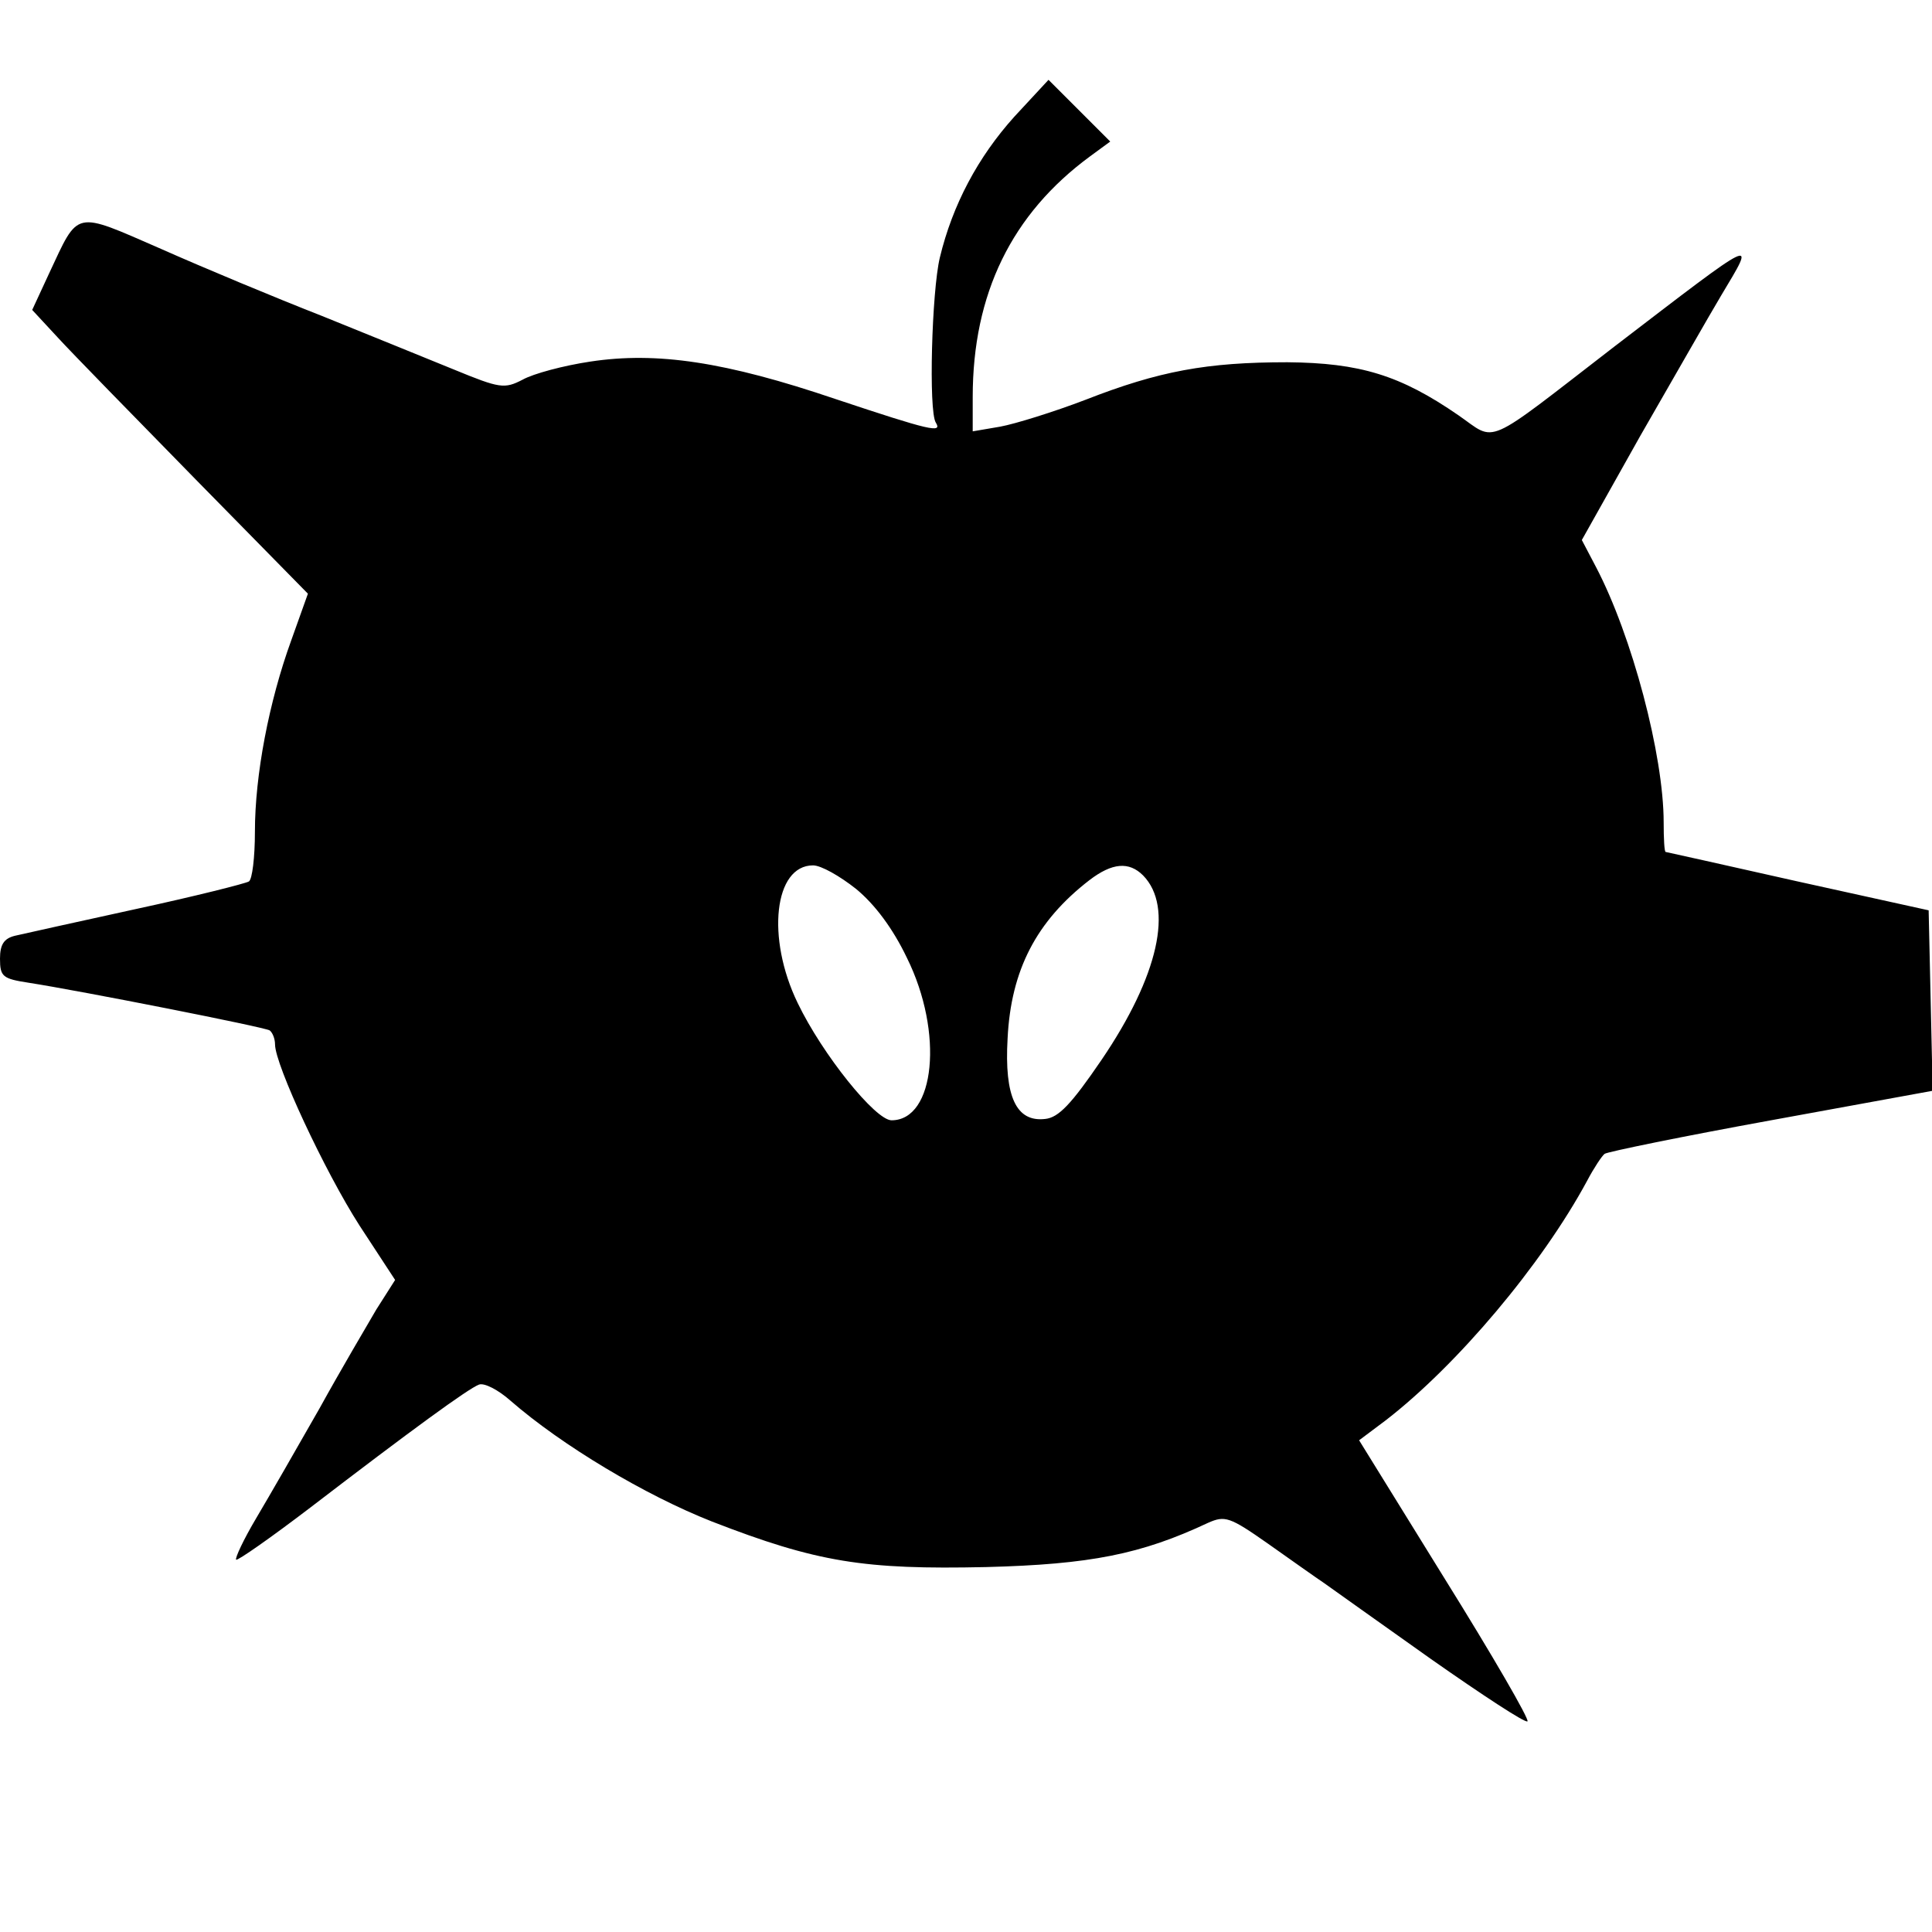
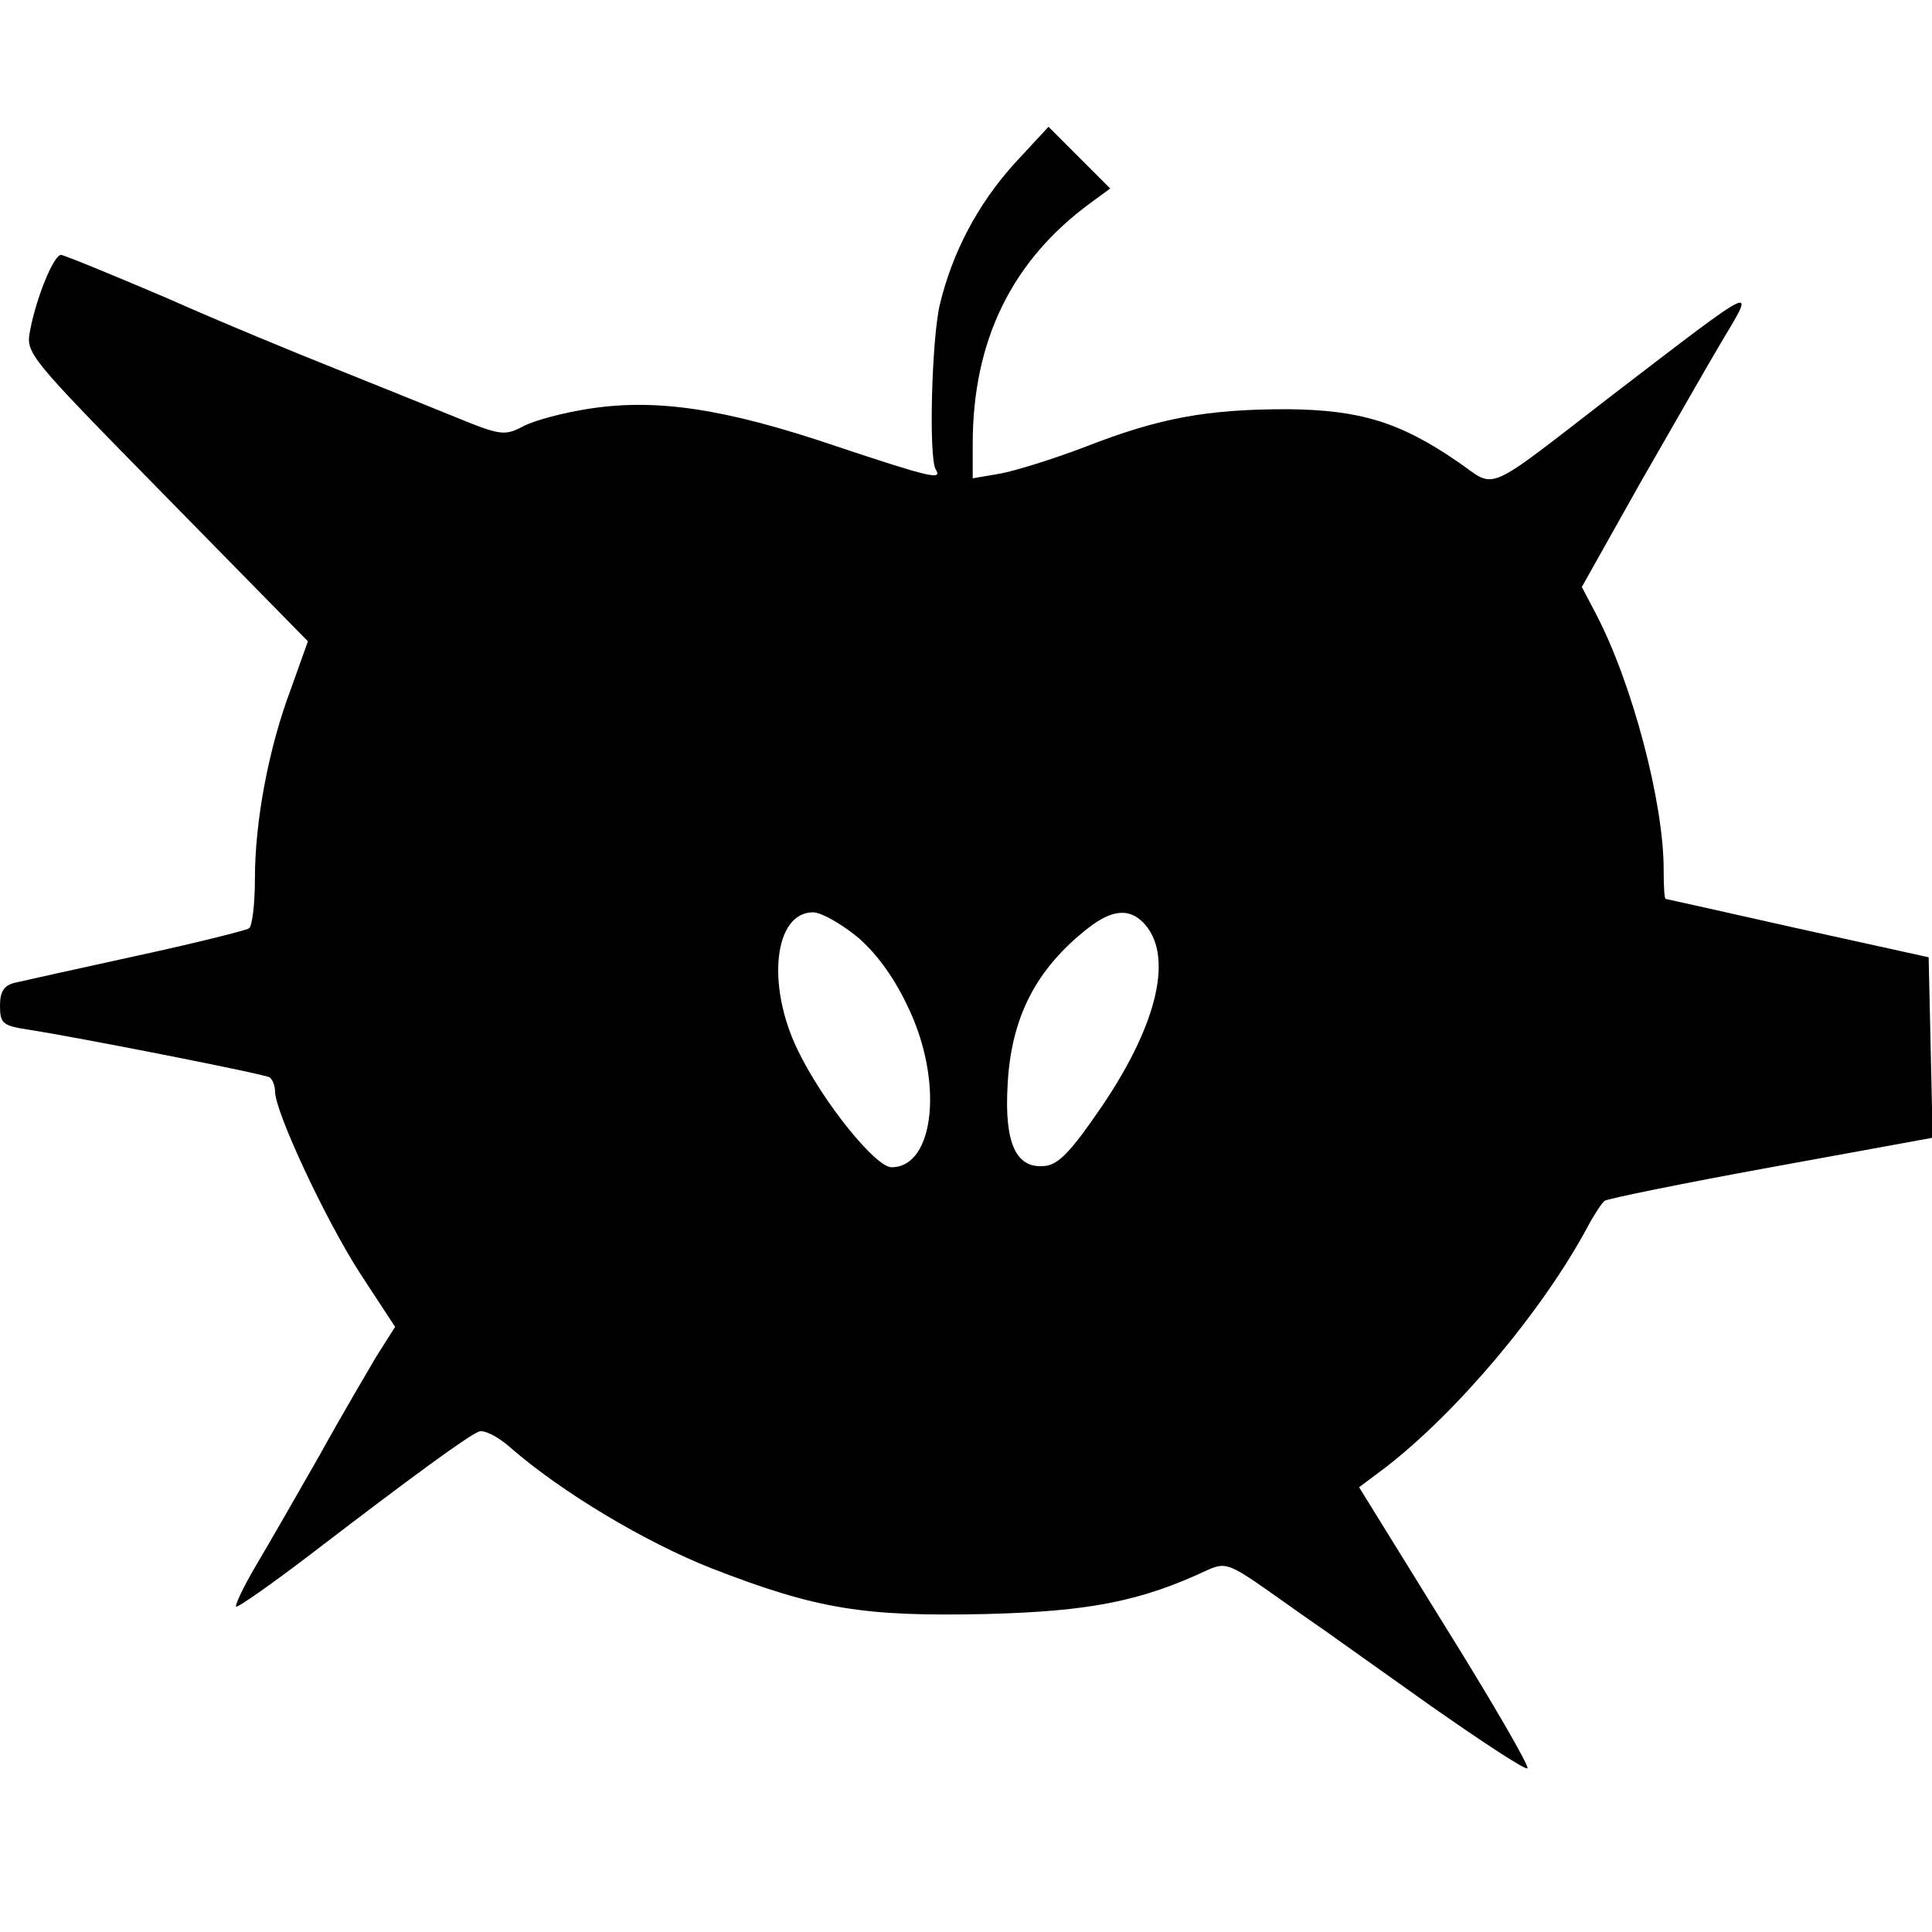
<svg xmlns="http://www.w3.org/2000/svg" version="1.0" width="288pt" height="288pt" viewBox="0 0 288 288" preserveAspectRatio="xMidYMid meet">
  <g transform="translate(0,288) scale(0.1,-0.1)" fill="#000000" stroke="none">
-     <path d="M1512 2706 c-54 -60 -92 -131 -111 -210 -12 -50 -17 -229 -6 -246 10 -16 -8 -12 -149 35 -165 56 -267 71 -366 56 -40 -6 -85 -18 -101 -27 -27 -14 -34 -13 -102 15 -39 16 -128 52 -197 80 -69 27 -177 72 -240 100 -131 57 -122 59 -167 -37 l-25 -54 38 -41 c21 -23 114 -118 206 -212 l167 -170 -25 -70 c-33 -91 -54 -200 -54 -285 0 -38 -4 -71 -9 -74 -5 -3 -80 -22 -168 -41 -87 -19 -168 -37 -181 -40 -16 -4 -22 -13 -22 -34 0 -27 4 -30 43 -36 77 -12 351 -66 359 -71 4 -3 8 -12 8 -21 0 -30 74 -189 126 -270 l53 -81 -28 -44 c-14 -24 -53 -90 -85 -148 -33 -58 -75 -131 -94 -163 -19 -32 -32 -60 -30 -62 2 -2 52 33 111 78 150 115 235 177 251 183 8 3 29 -8 47 -24 77 -67 201 -141 300 -180 157 -61 227 -72 409 -68 155 4 231 19 331 66 25 11 32 9 89 -31 34 -24 72 -51 84 -59 11 -8 83 -59 159 -113 77 -54 141 -96 144 -93 3 3 -52 98 -123 212 l-128 207 40 30 c106 82 232 231 300 357 10 19 22 37 26 40 4 3 116 26 248 50 l241 44 -3 135 -3 134 -195 43 c-107 24 -196 44 -197 44 -2 0 -3 20 -3 44 0 100 -47 278 -101 381 l-21 40 87 155 c49 85 103 180 121 210 52 87 58 90 -160 -77 -197 -152 -174 -142 -232 -102 -87 60 -147 78 -255 79 -120 0 -191 -13 -301 -56 -47 -18 -105 -36 -127 -40 l-41 -7 0 51 c0 154 58 273 175 359 l30 22 -46 46 -46 46 -51 -55z m-236 -1151 c28 -23 55 -59 76 -103 55 -111 42 -242 -23 -242 -24 0 -103 98 -140 175 -47 97 -35 205 23 205 12 0 40 -16 64 -35z m428 20 c46 -47 23 -150 -62 -275 -45 -66 -64 -86 -84 -88 -43 -5 -61 33 -56 120 5 102 43 175 122 236 34 26 59 28 80 7z" />
+     <path d="M1512 2636 c-54 -60 -92 -131 -111 -210 -12 -50 -17 -229 -6 -246 10 -16 -8 -12 -149 35 -165 56 -267 71 -366 56 -40 -6 -85 -18 -101 -27 -27 -14 -34 -13 -102 15 -39 16 -119 48 -176 71 -58 23 -172 70 -253 106 -82 35 -153 64 -157 64 -11 0 -37 -64 -46 -112 -7 -35 -5 -37 204 -250 l210 -214 -25 -70 c-34 -90 -54 -199 -54 -284 0 -38 -4 -71 -9 -74 -5 -3 -80 -22 -168 -41 -87 -19 -168 -37 -181 -40 -16 -4 -22 -13 -22 -34 0 -27 4 -30 43 -36 77 -12 351 -66 359 -71 4 -3 8 -12 8 -21 0 -30 74 -189 126 -270 l53 -81 -28 -44 c-14 -24 -53 -90 -85 -148 -33 -58 -75 -131 -94 -163 -19 -32 -32 -60 -30 -62 2 -2 52 33 111 78 150 115 235 177 251 183 8 3 29 -8 47 -24 77 -67 201 -141 300 -180 157 -61 227 -72 409 -68 155 4 231 19 331 66 25 11 32 9 89 -31 34 -24 72 -51 84 -59 11 -8 83 -59 159 -113 77 -54 141 -96 144 -93 3 3 -52 98 -123 212 l-128 207 40 30 c106 82 232 231 300 357 10 19 22 37 26 40 4 3 116 26 248 50 l241 44 -3 135 -3 134 -195 43 c-107 24 -196 44 -197 44 -2 0 -3 20 -3 44 0 100 -47 278 -101 381 l-21 40 87 155 c49 85 103 180 121 210 52 87 58 90 -160 -77 -197 -152 -174 -142 -232 -102 -87 60 -147 78 -255 79 -120 0 -191 -13 -301 -56 -47 -18 -105 -36 -127 -40 l-41 -7 0 51 c0 154 58 273 175 359 l30 22 -46 46 -46 46 -51 -55z m-236 -1151 c28 -23 55 -59 76 -103 55 -111 42 -242 -23 -242 -24 0 -103 98 -140 175 -47 97 -35 205 23 205 12 0 40 -16 64 -35z m428 20 c46 -47 23 -150 -62 -275 -45 -66 -64 -86 -84 -88 -43 -5 -61 33 -56 120 5 102 43 175 122 236 34 26 59 28 80 7z" />
  </g>
</svg>
